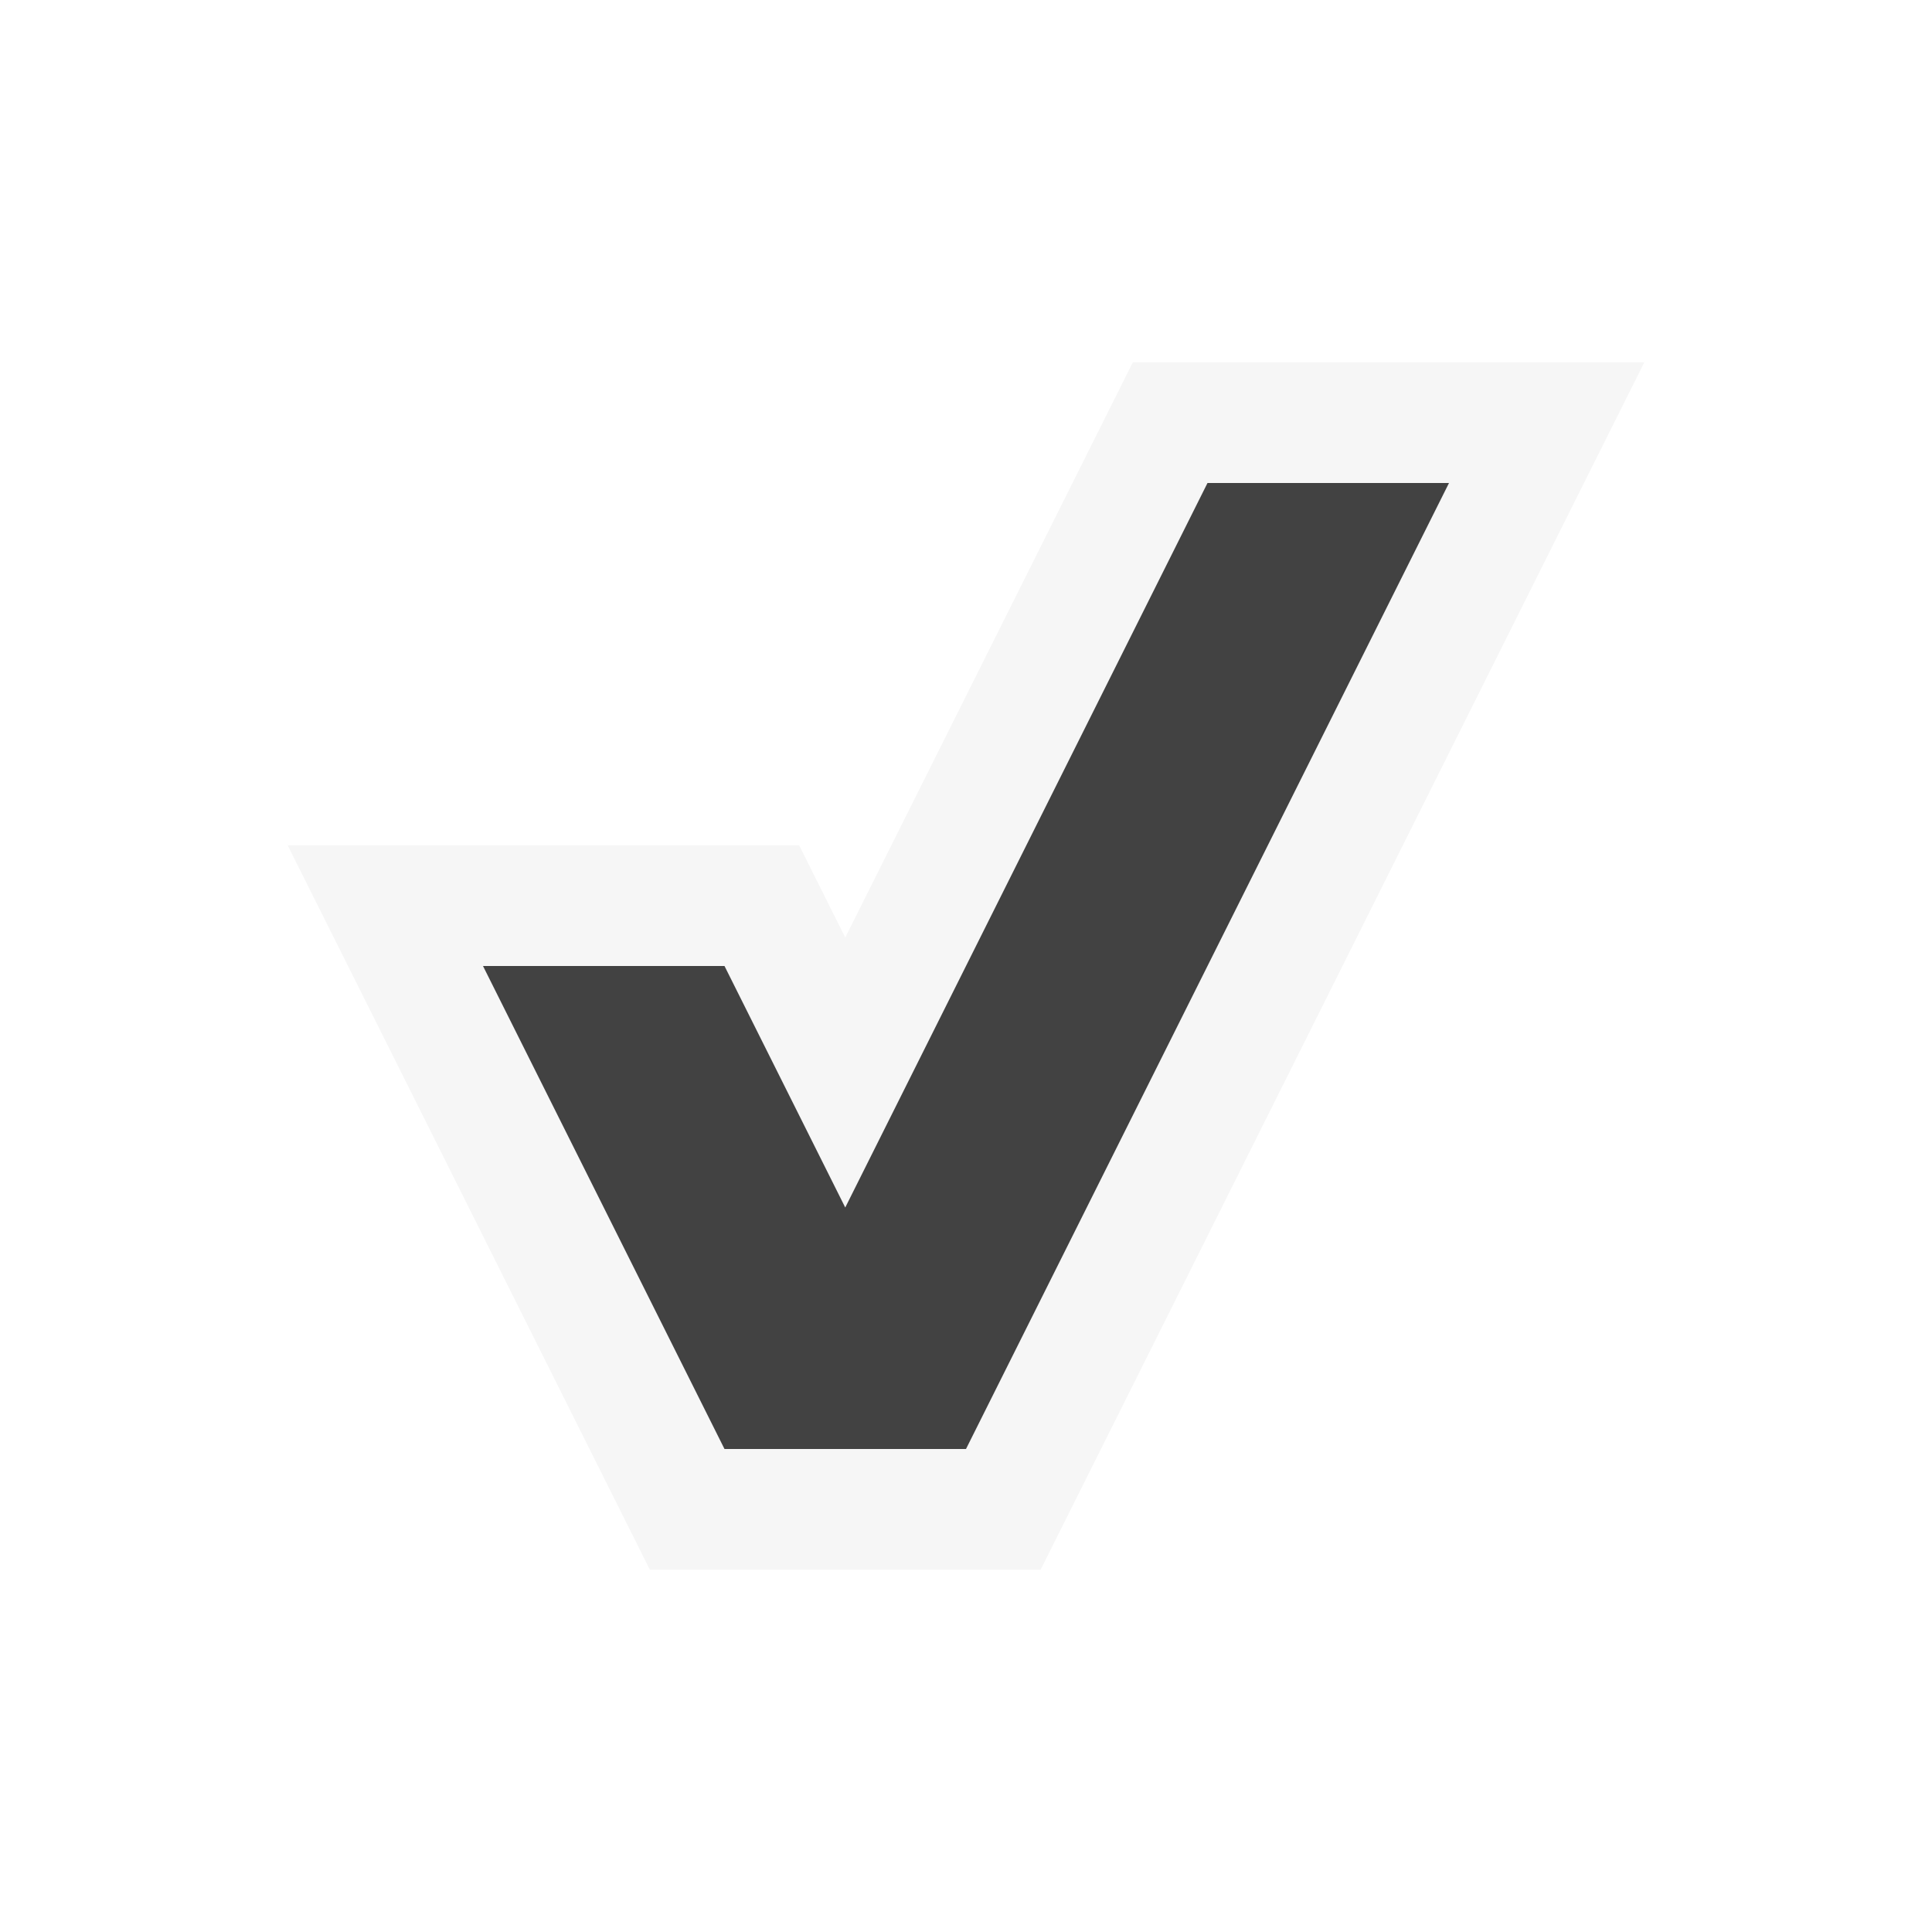
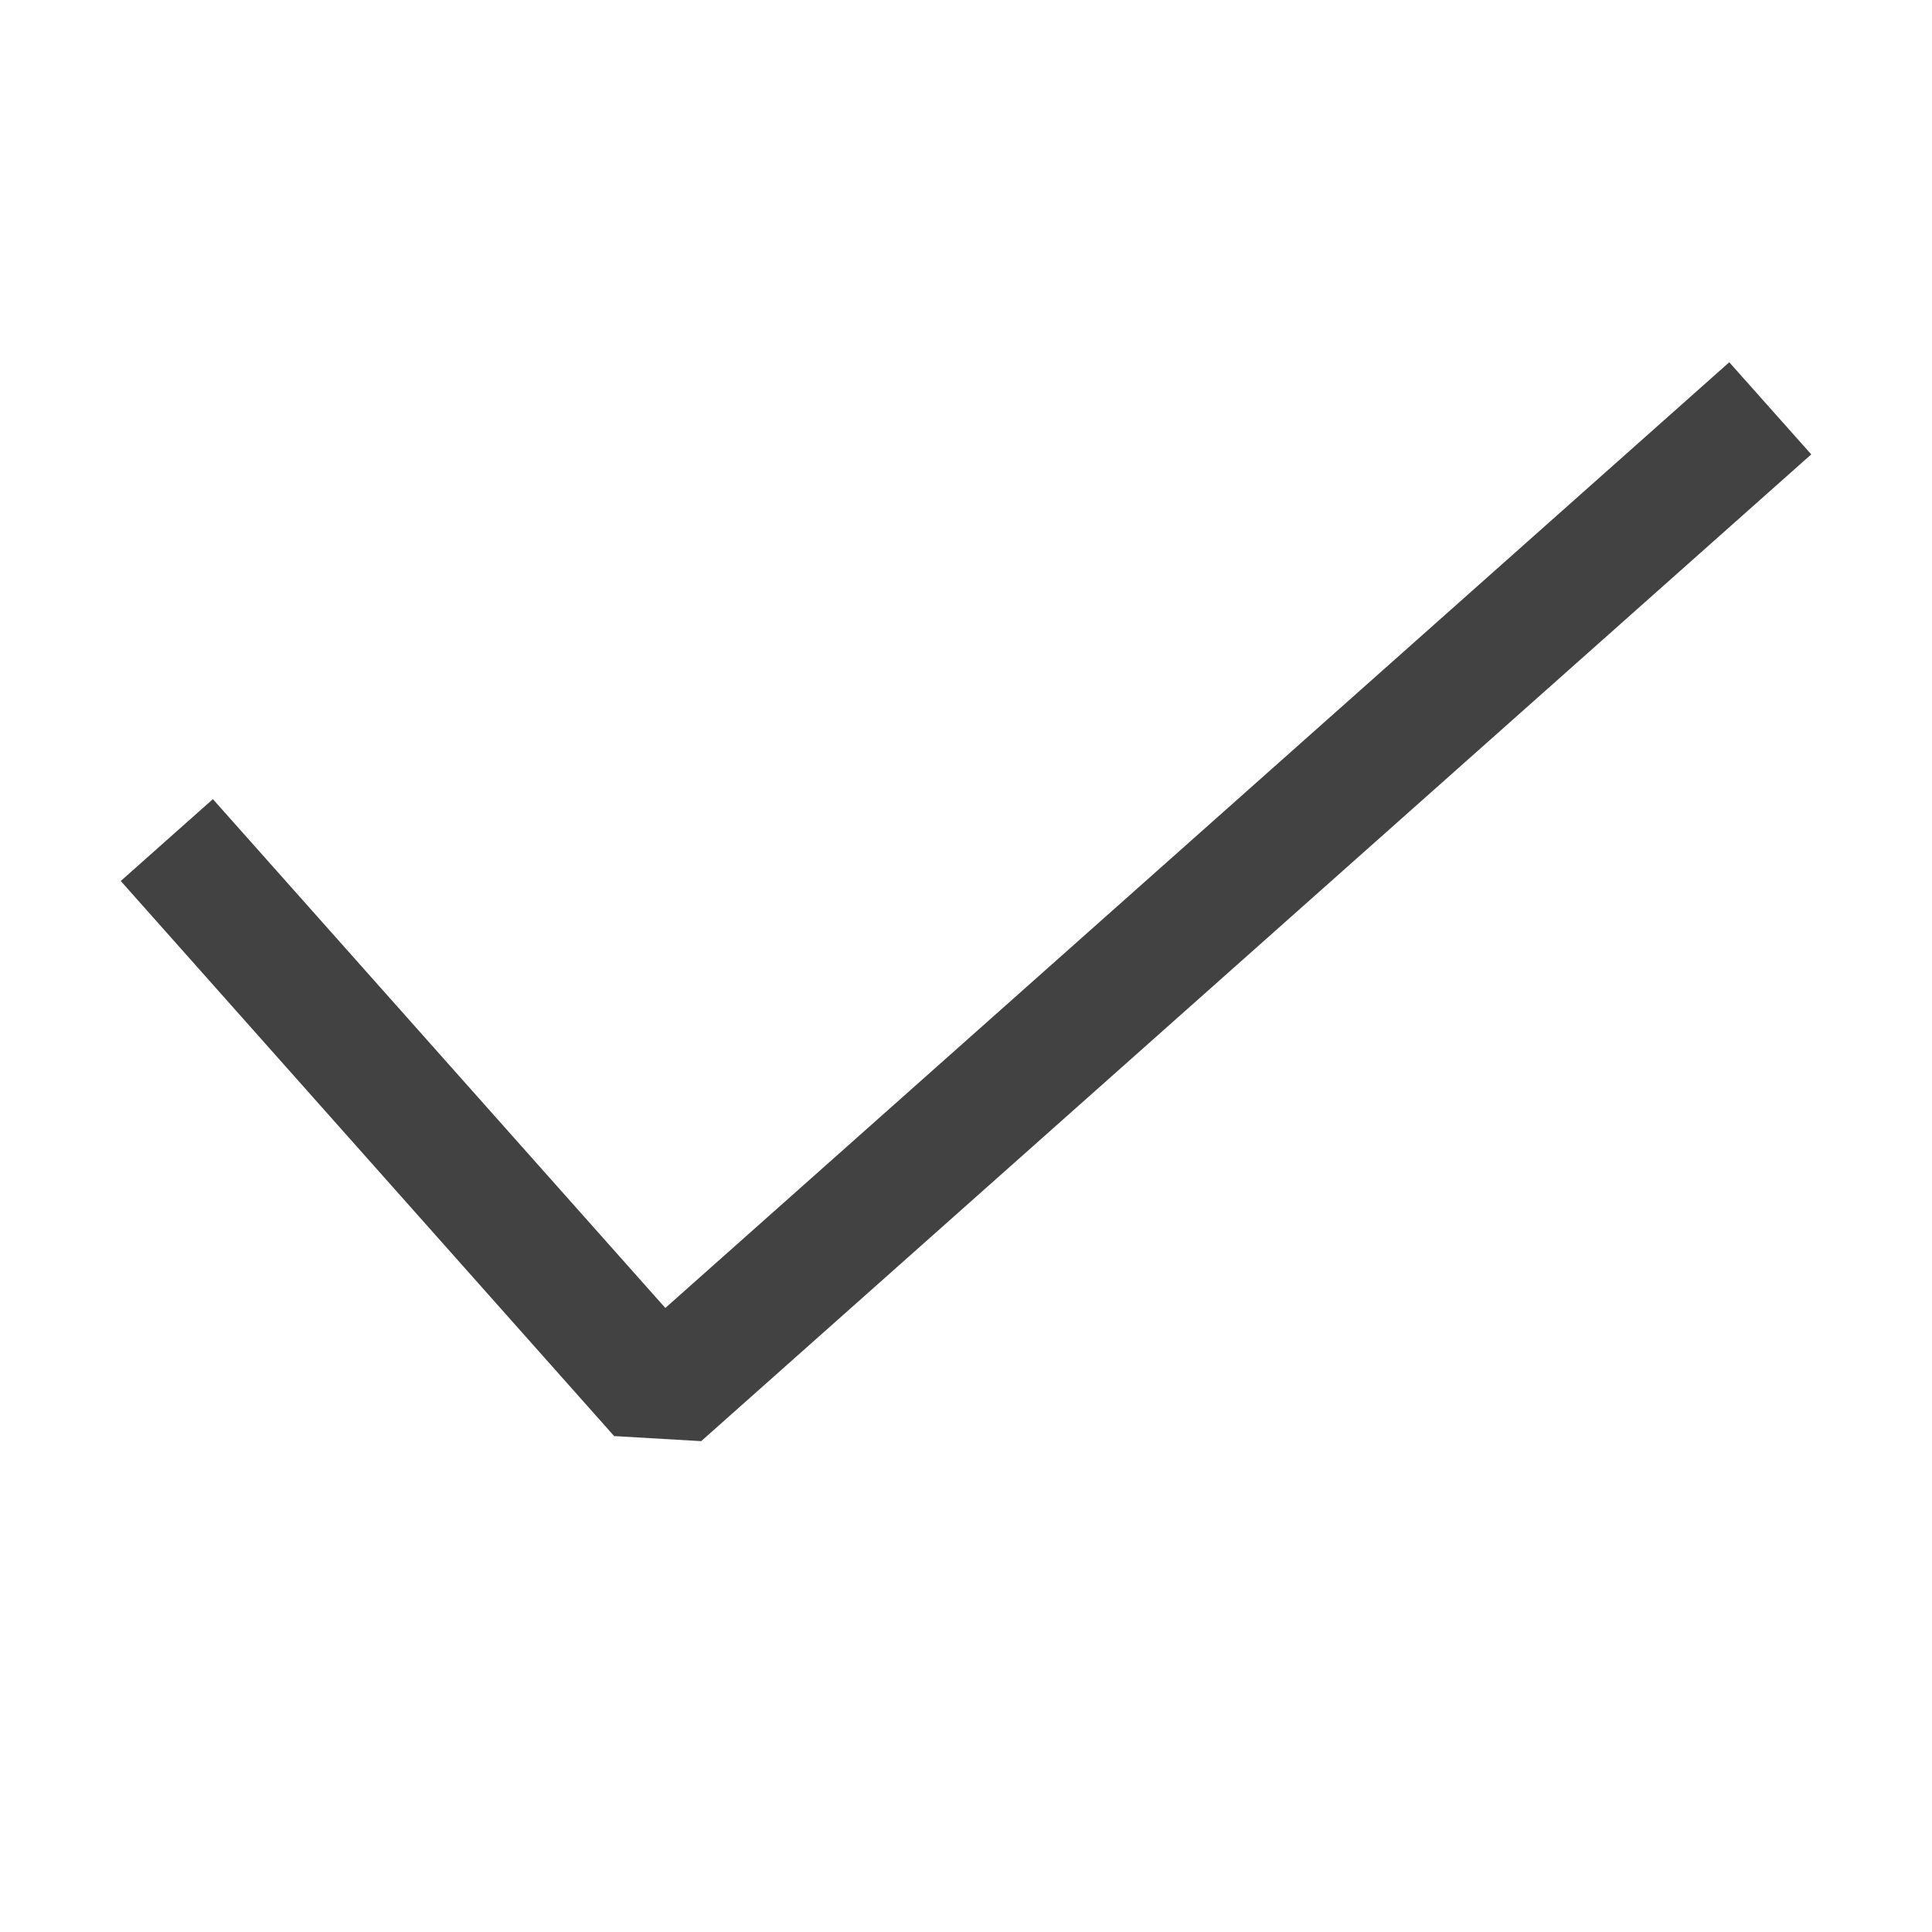
- <svg xmlns="http://www.w3.org/2000/svg" width="16" height="16">
-   <polygon points="5.382,13 2.382,7 6.618,7 7,7.764 9.382,3 13.618,3 8.618,13" fill="#F6F6F6" />
-   <path d="M12 4l-4 8h-2l-2-4h2l1 2 3-6h2z" fill="#424242" />
+ <svg xmlns="http://www.w3.org/2000/svg" width="16" height="16" viewBox="0 0 16 16" fill="none">
+   <path fill-rule="evenodd" clip-rule="evenodd" d="M15 3.763L5.807 11.935L5.086 11.893L1 7.296L1.763 6.618L5.51 10.832L14.321 3L15 3.763Z" fill="#424242" />
</svg>
